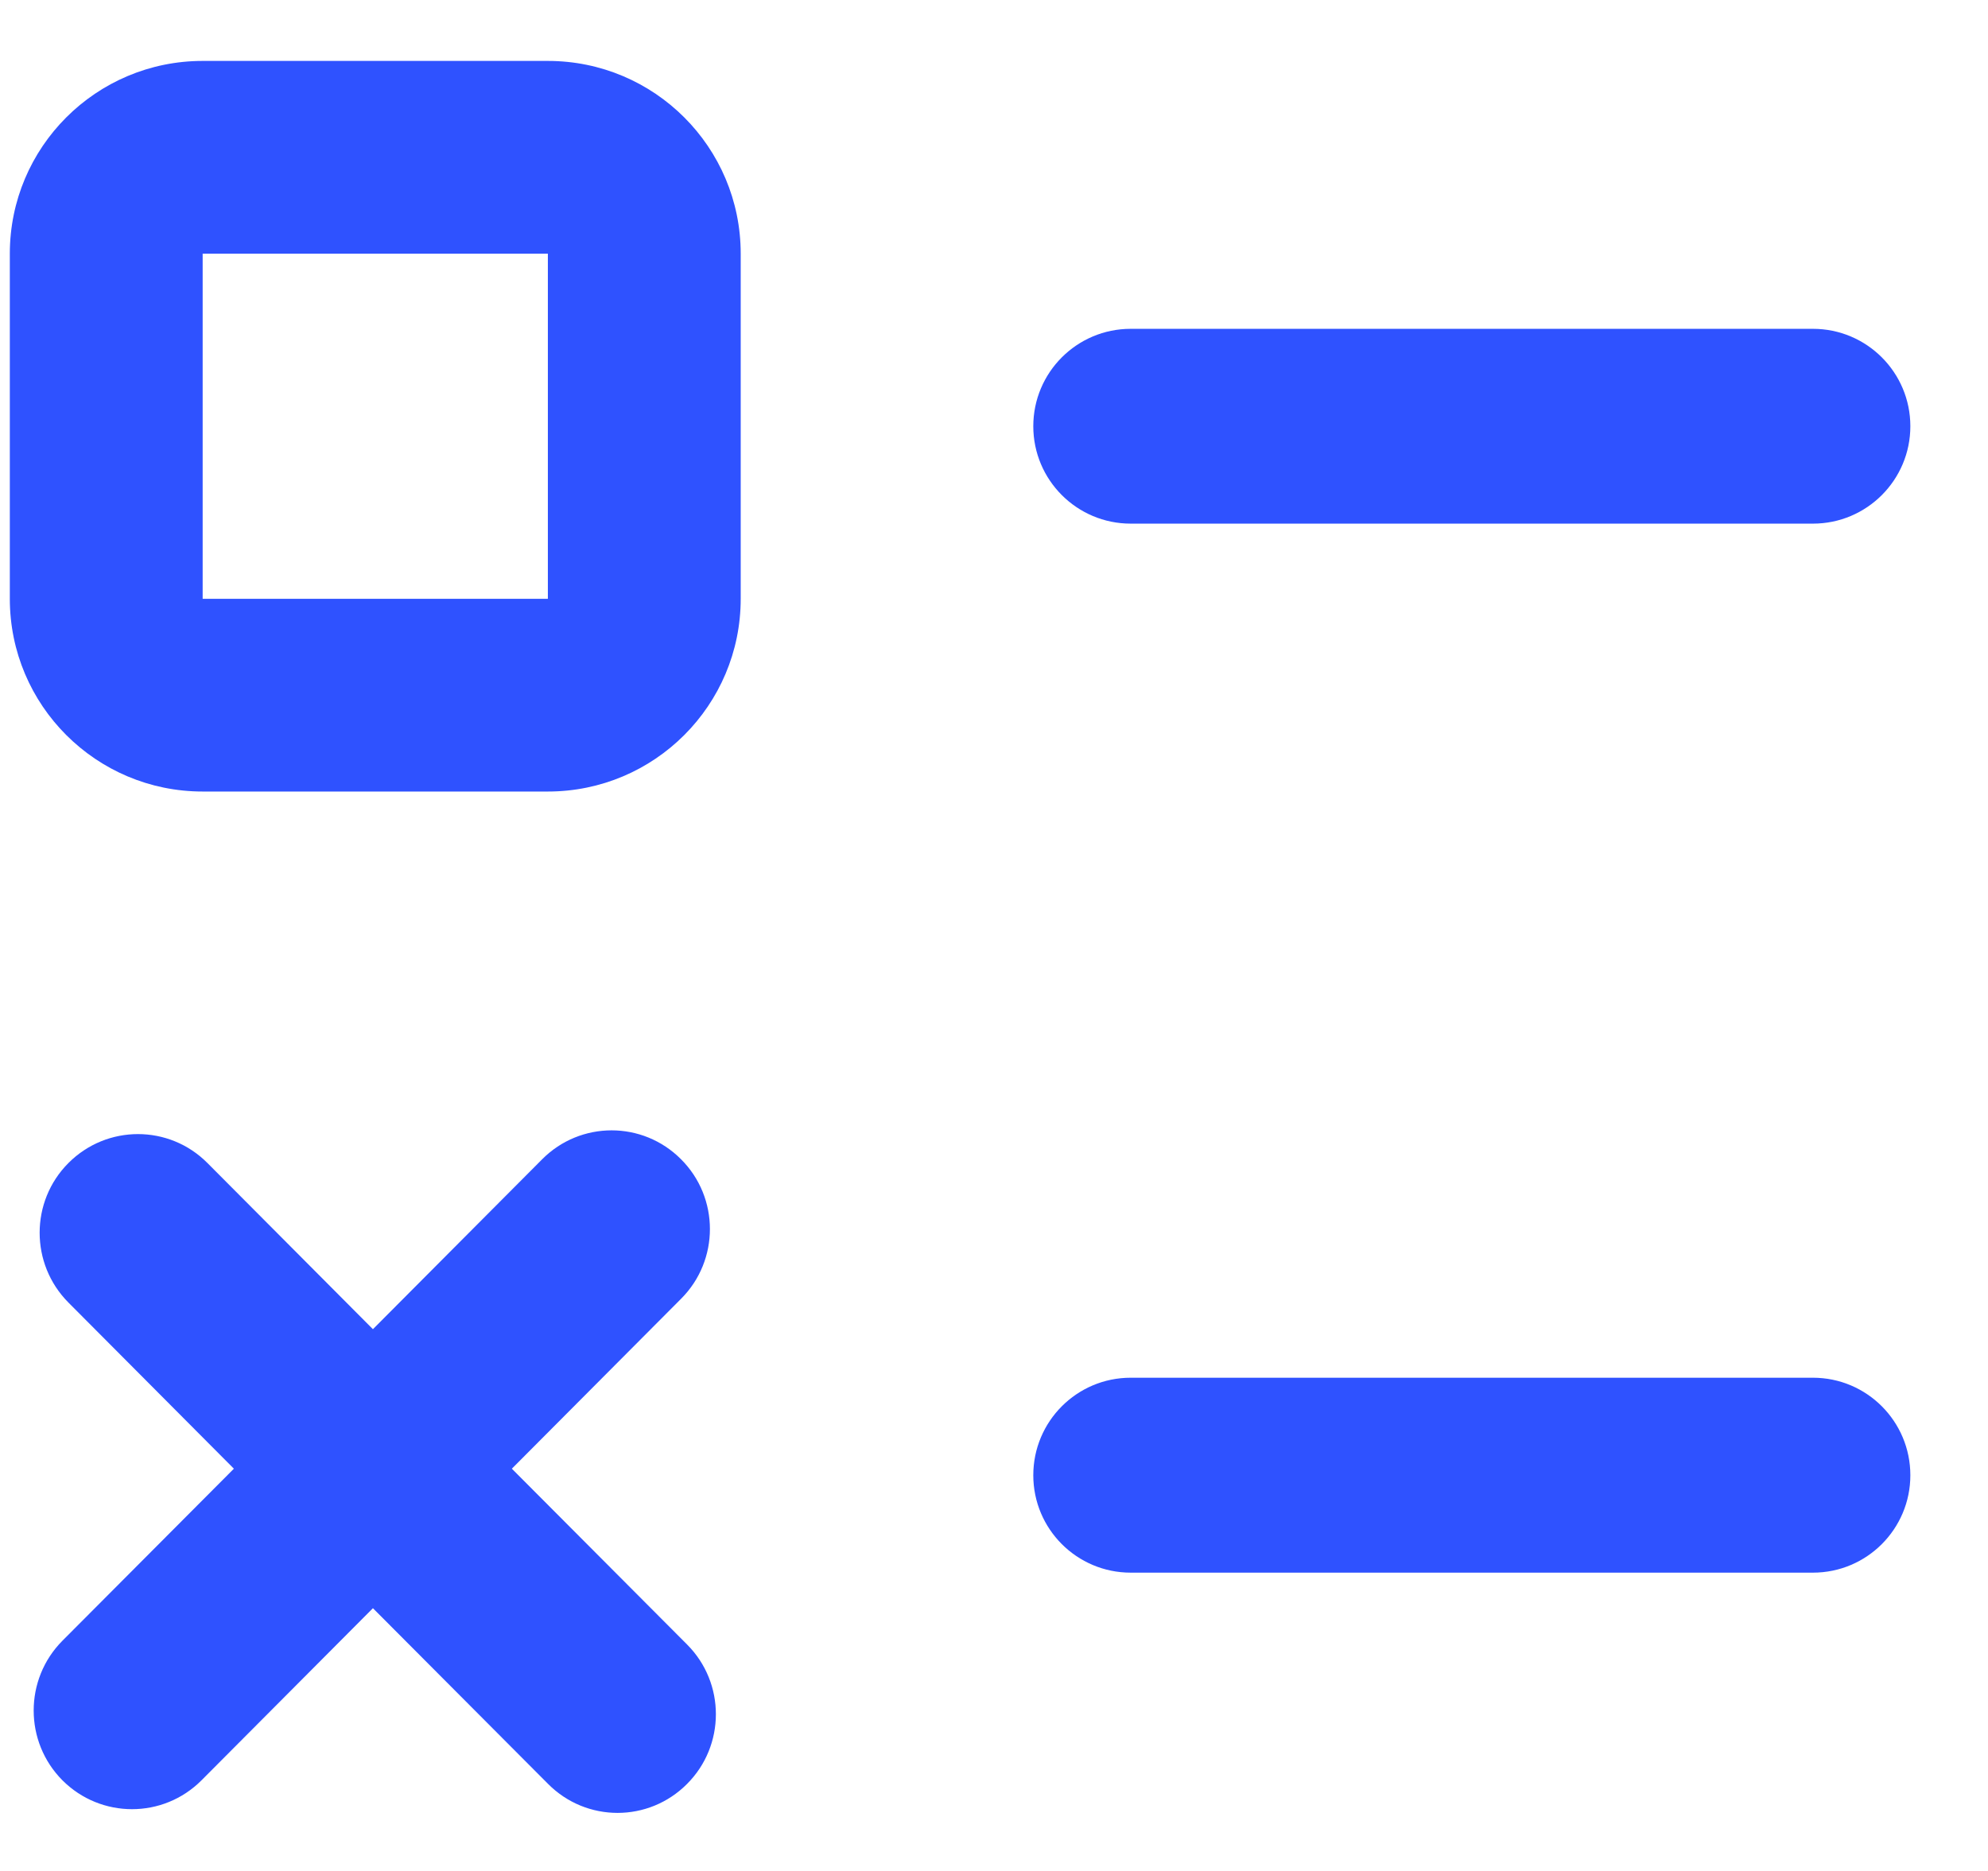
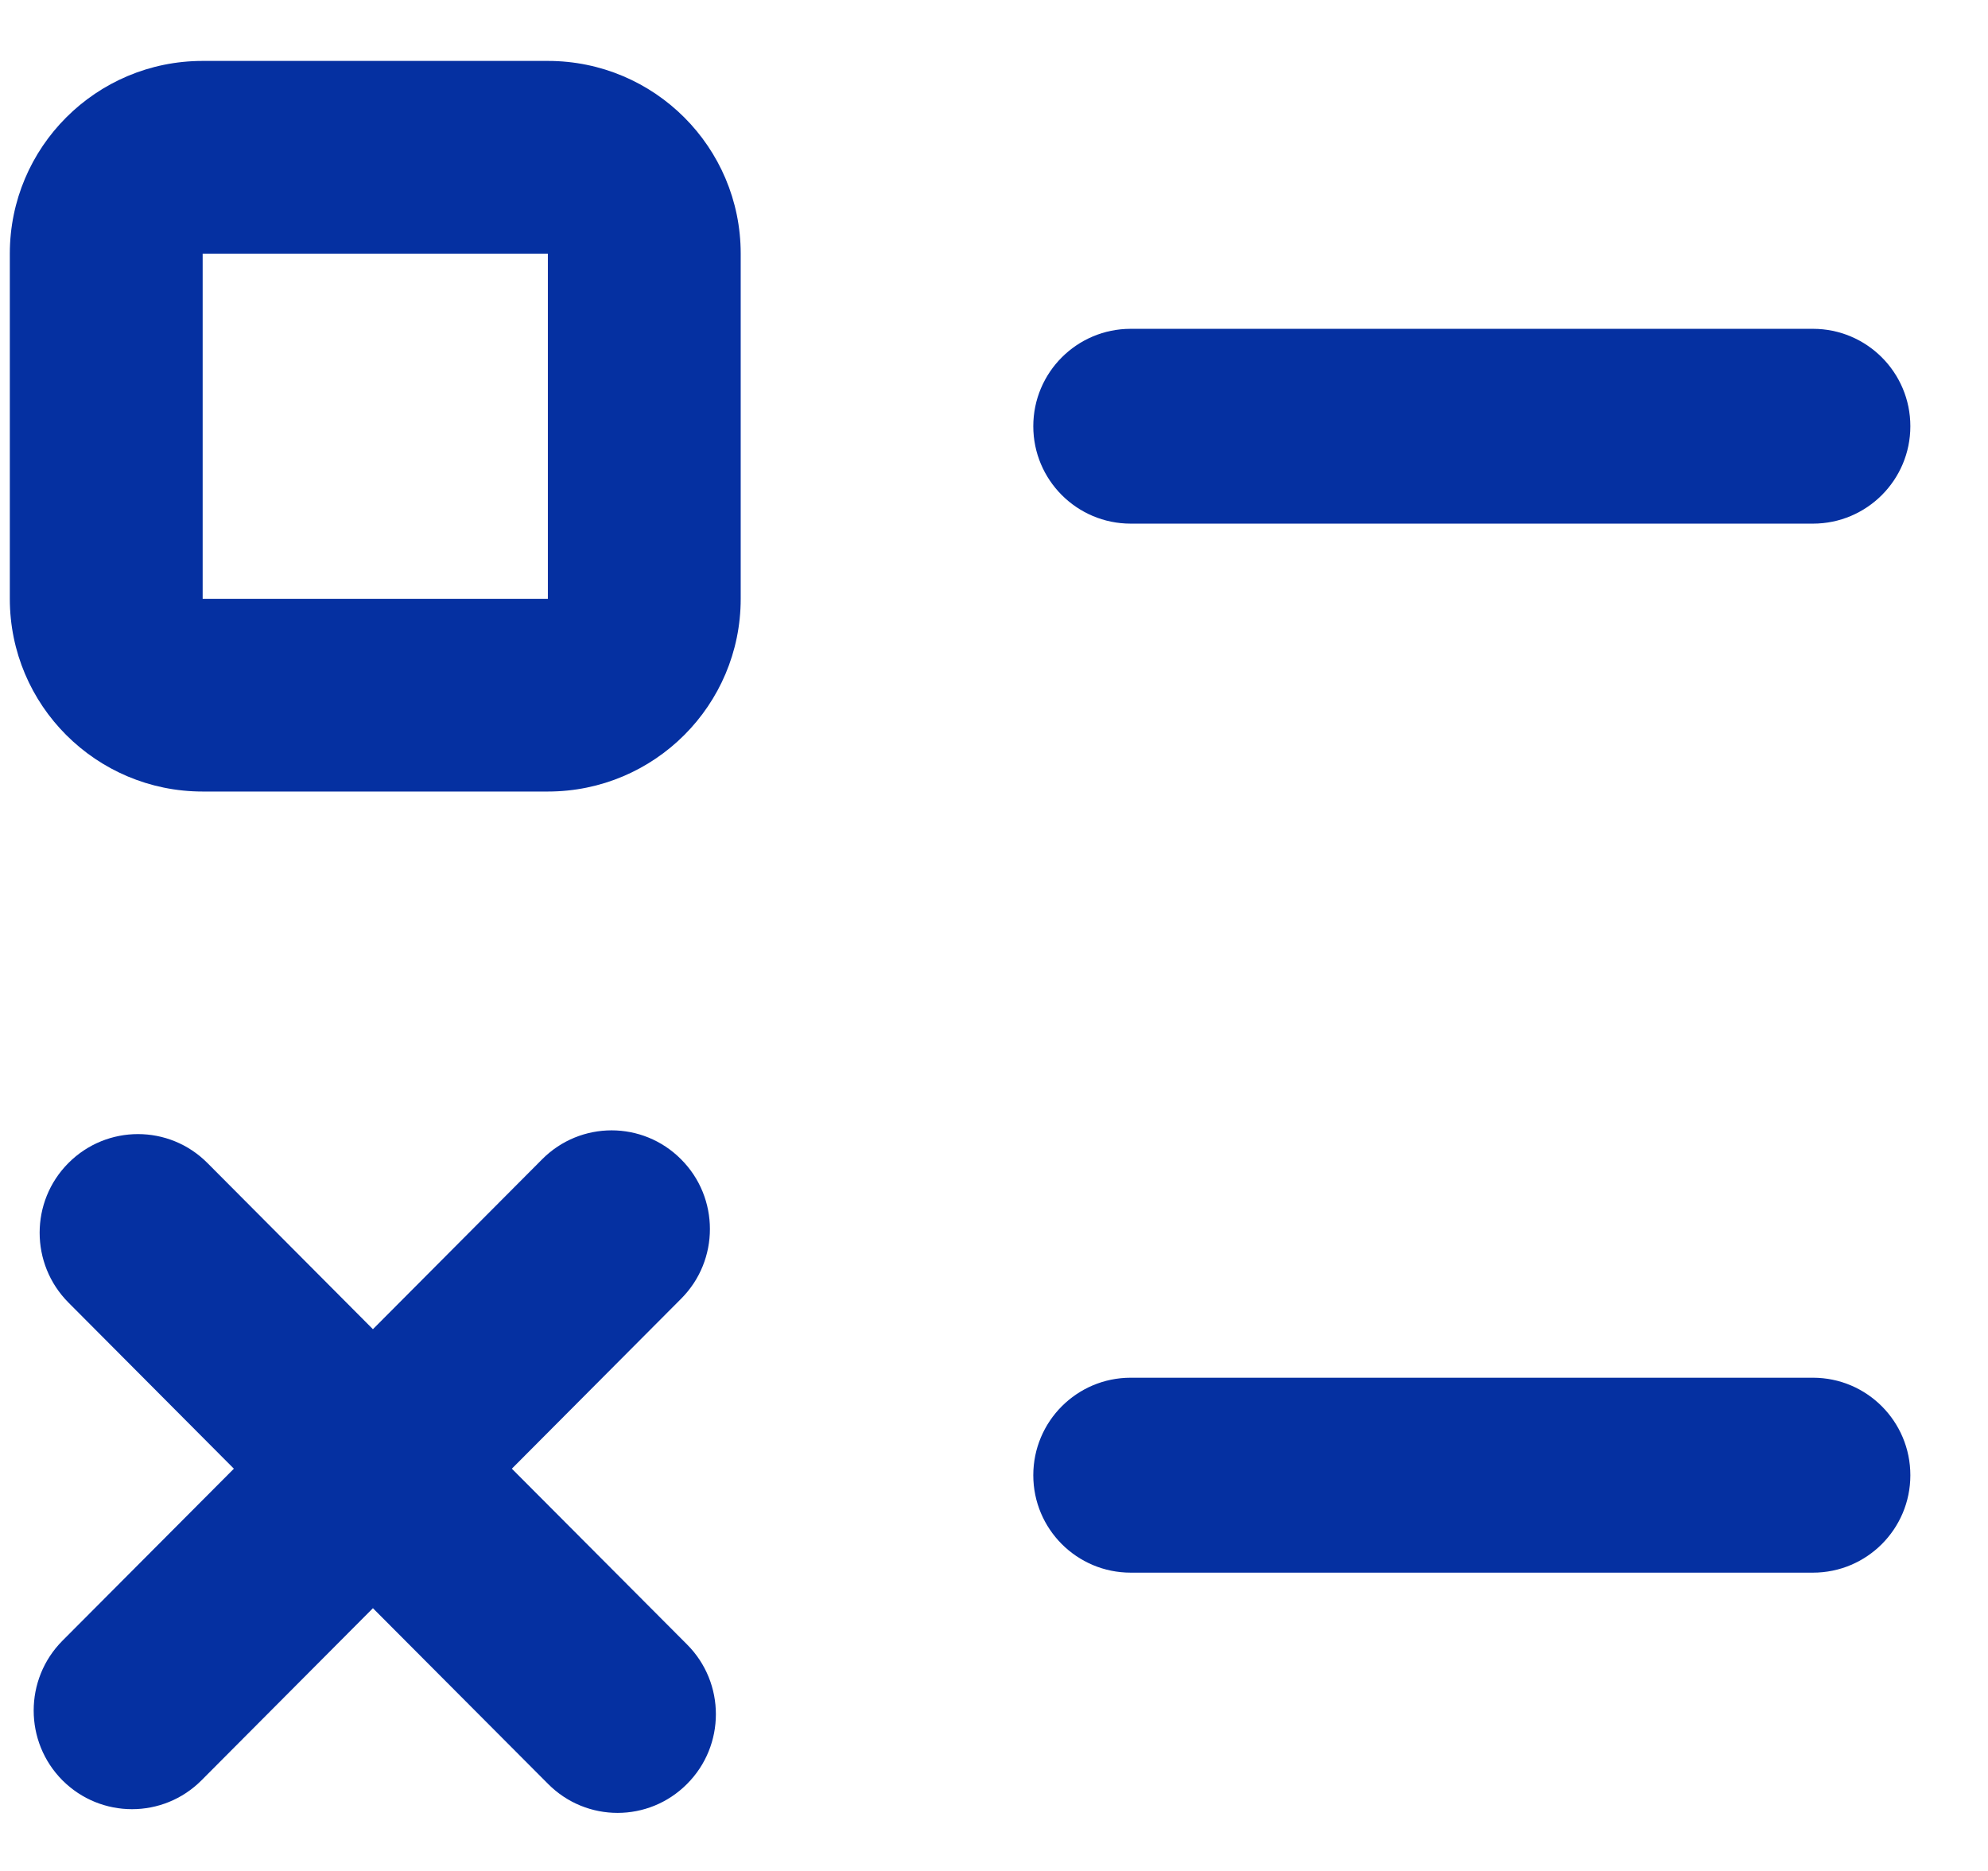
<svg xmlns="http://www.w3.org/2000/svg" width="17" height="16" viewBox="0 0 17 16" fill="none">
-   <path d="M8.836 12.616C8.836 12.155 9.209 11.782 9.669 11.782H15.503C15.963 11.782 16.336 12.155 16.336 12.616C16.336 13.076 15.963 13.449 15.503 13.449H9.669C9.209 13.449 8.836 13.076 8.836 12.616Z" fill="#2F52FF" />
-   <path d="M9.669 2.812C9.209 2.812 8.836 3.185 8.836 3.645C8.836 4.105 9.209 4.478 9.669 4.478H15.503C15.963 4.478 16.336 4.105 16.336 3.645C16.336 3.185 15.963 2.812 15.503 2.812H9.669Z" fill="#2F52FF" />
-   <path fill-rule="evenodd" clip-rule="evenodd" d="M1.733 0.521C0.822 0.521 0.084 1.259 0.084 2.169V5.121C0.084 6.031 0.822 6.769 1.733 6.769H4.685C5.596 6.769 6.334 6.031 6.334 5.121V2.169C6.334 1.259 5.596 0.521 4.685 0.521H1.733ZM1.733 2.169H4.685V5.121H1.733V2.169Z" fill="#2F52FF" />
-   <path d="M4.636 9.914C4.964 9.584 5.496 9.584 5.824 9.914C6.153 10.243 6.153 10.778 5.824 11.107L4.377 12.56L5.875 14.063C6.204 14.392 6.204 14.927 5.875 15.256C5.547 15.586 5.015 15.586 4.687 15.256L3.189 13.753L1.723 15.225C1.395 15.554 0.863 15.554 0.534 15.225C0.206 14.895 0.206 14.361 0.534 14.031L2 12.56L0.585 11.139C0.257 10.809 0.257 10.275 0.585 9.946C0.914 9.616 1.446 9.616 1.774 9.946L3.189 11.367L4.636 9.914Z" fill="#2F52FF" />
+   <path d="M8.836 12.616C8.836 12.155 9.209 11.782 9.669 11.782H15.503C15.963 11.782 16.336 12.155 16.336 12.616C16.336 13.076 15.963 13.449 15.503 13.449H9.669C9.209 13.449 8.836 13.076 8.836 12.616Z" fill="#0530A1" />
+   <path d="M9.669 2.812C9.209 2.812 8.836 3.185 8.836 3.645C8.836 4.105 9.209 4.478 9.669 4.478H15.503C15.963 4.478 16.336 4.105 16.336 3.645C16.336 3.185 15.963 2.812 15.503 2.812H9.669Z" fill="#0530A1" />
+   <path fill-rule="evenodd" clip-rule="evenodd" d="M1.733 0.521C0.822 0.521 0.084 1.259 0.084 2.169V5.121C0.084 6.031 0.822 6.769 1.733 6.769H4.685C5.596 6.769 6.334 6.031 6.334 5.121V2.169C6.334 1.259 5.596 0.521 4.685 0.521H1.733ZM1.733 2.169H4.685V5.121H1.733V2.169Z" fill="#0530A1" />
+   <path d="M4.636 9.914C4.964 9.584 5.496 9.584 5.824 9.914C6.153 10.243 6.153 10.778 5.824 11.107L4.377 12.56L5.875 14.063C6.204 14.392 6.204 14.927 5.875 15.256C5.547 15.586 5.015 15.586 4.687 15.256L3.189 13.753L1.723 15.225C1.395 15.554 0.863 15.554 0.534 15.225C0.206 14.895 0.206 14.361 0.534 14.031L2 12.56L0.585 11.139C0.257 10.809 0.257 10.275 0.585 9.946C0.914 9.616 1.446 9.616 1.774 9.946L3.189 11.367L4.636 9.914Z" fill="#0530A1" />
</svg>
